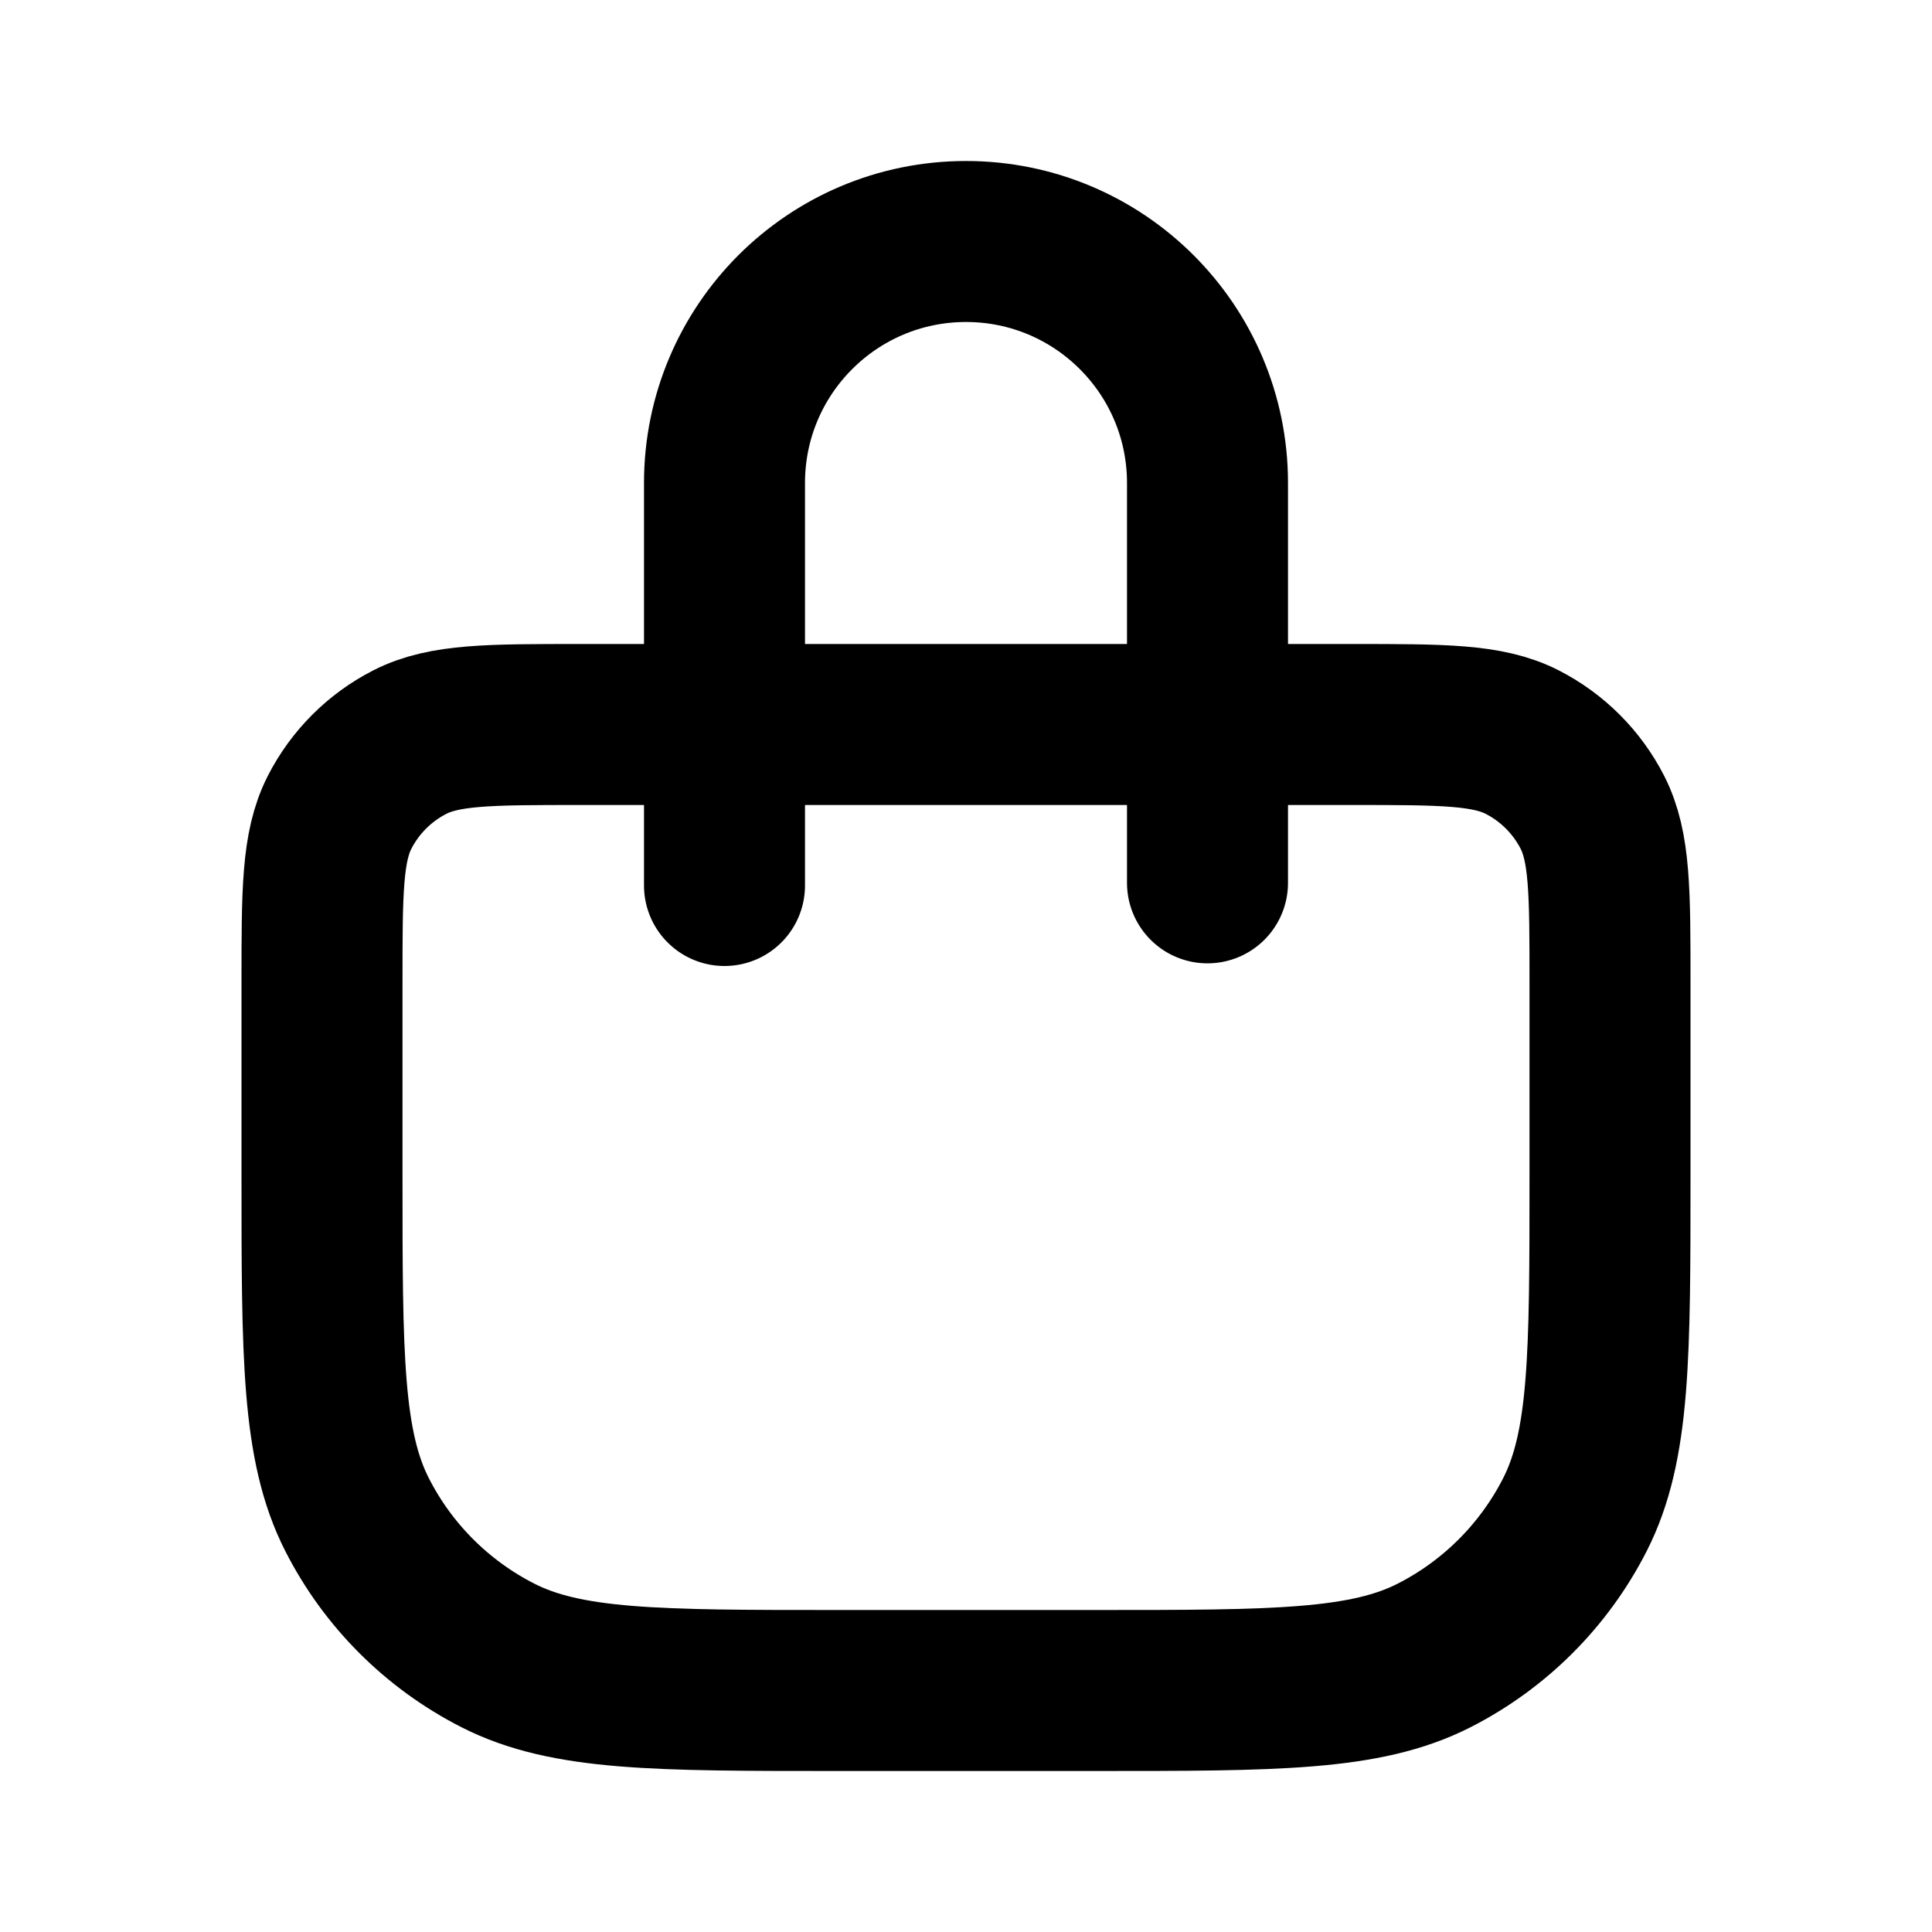
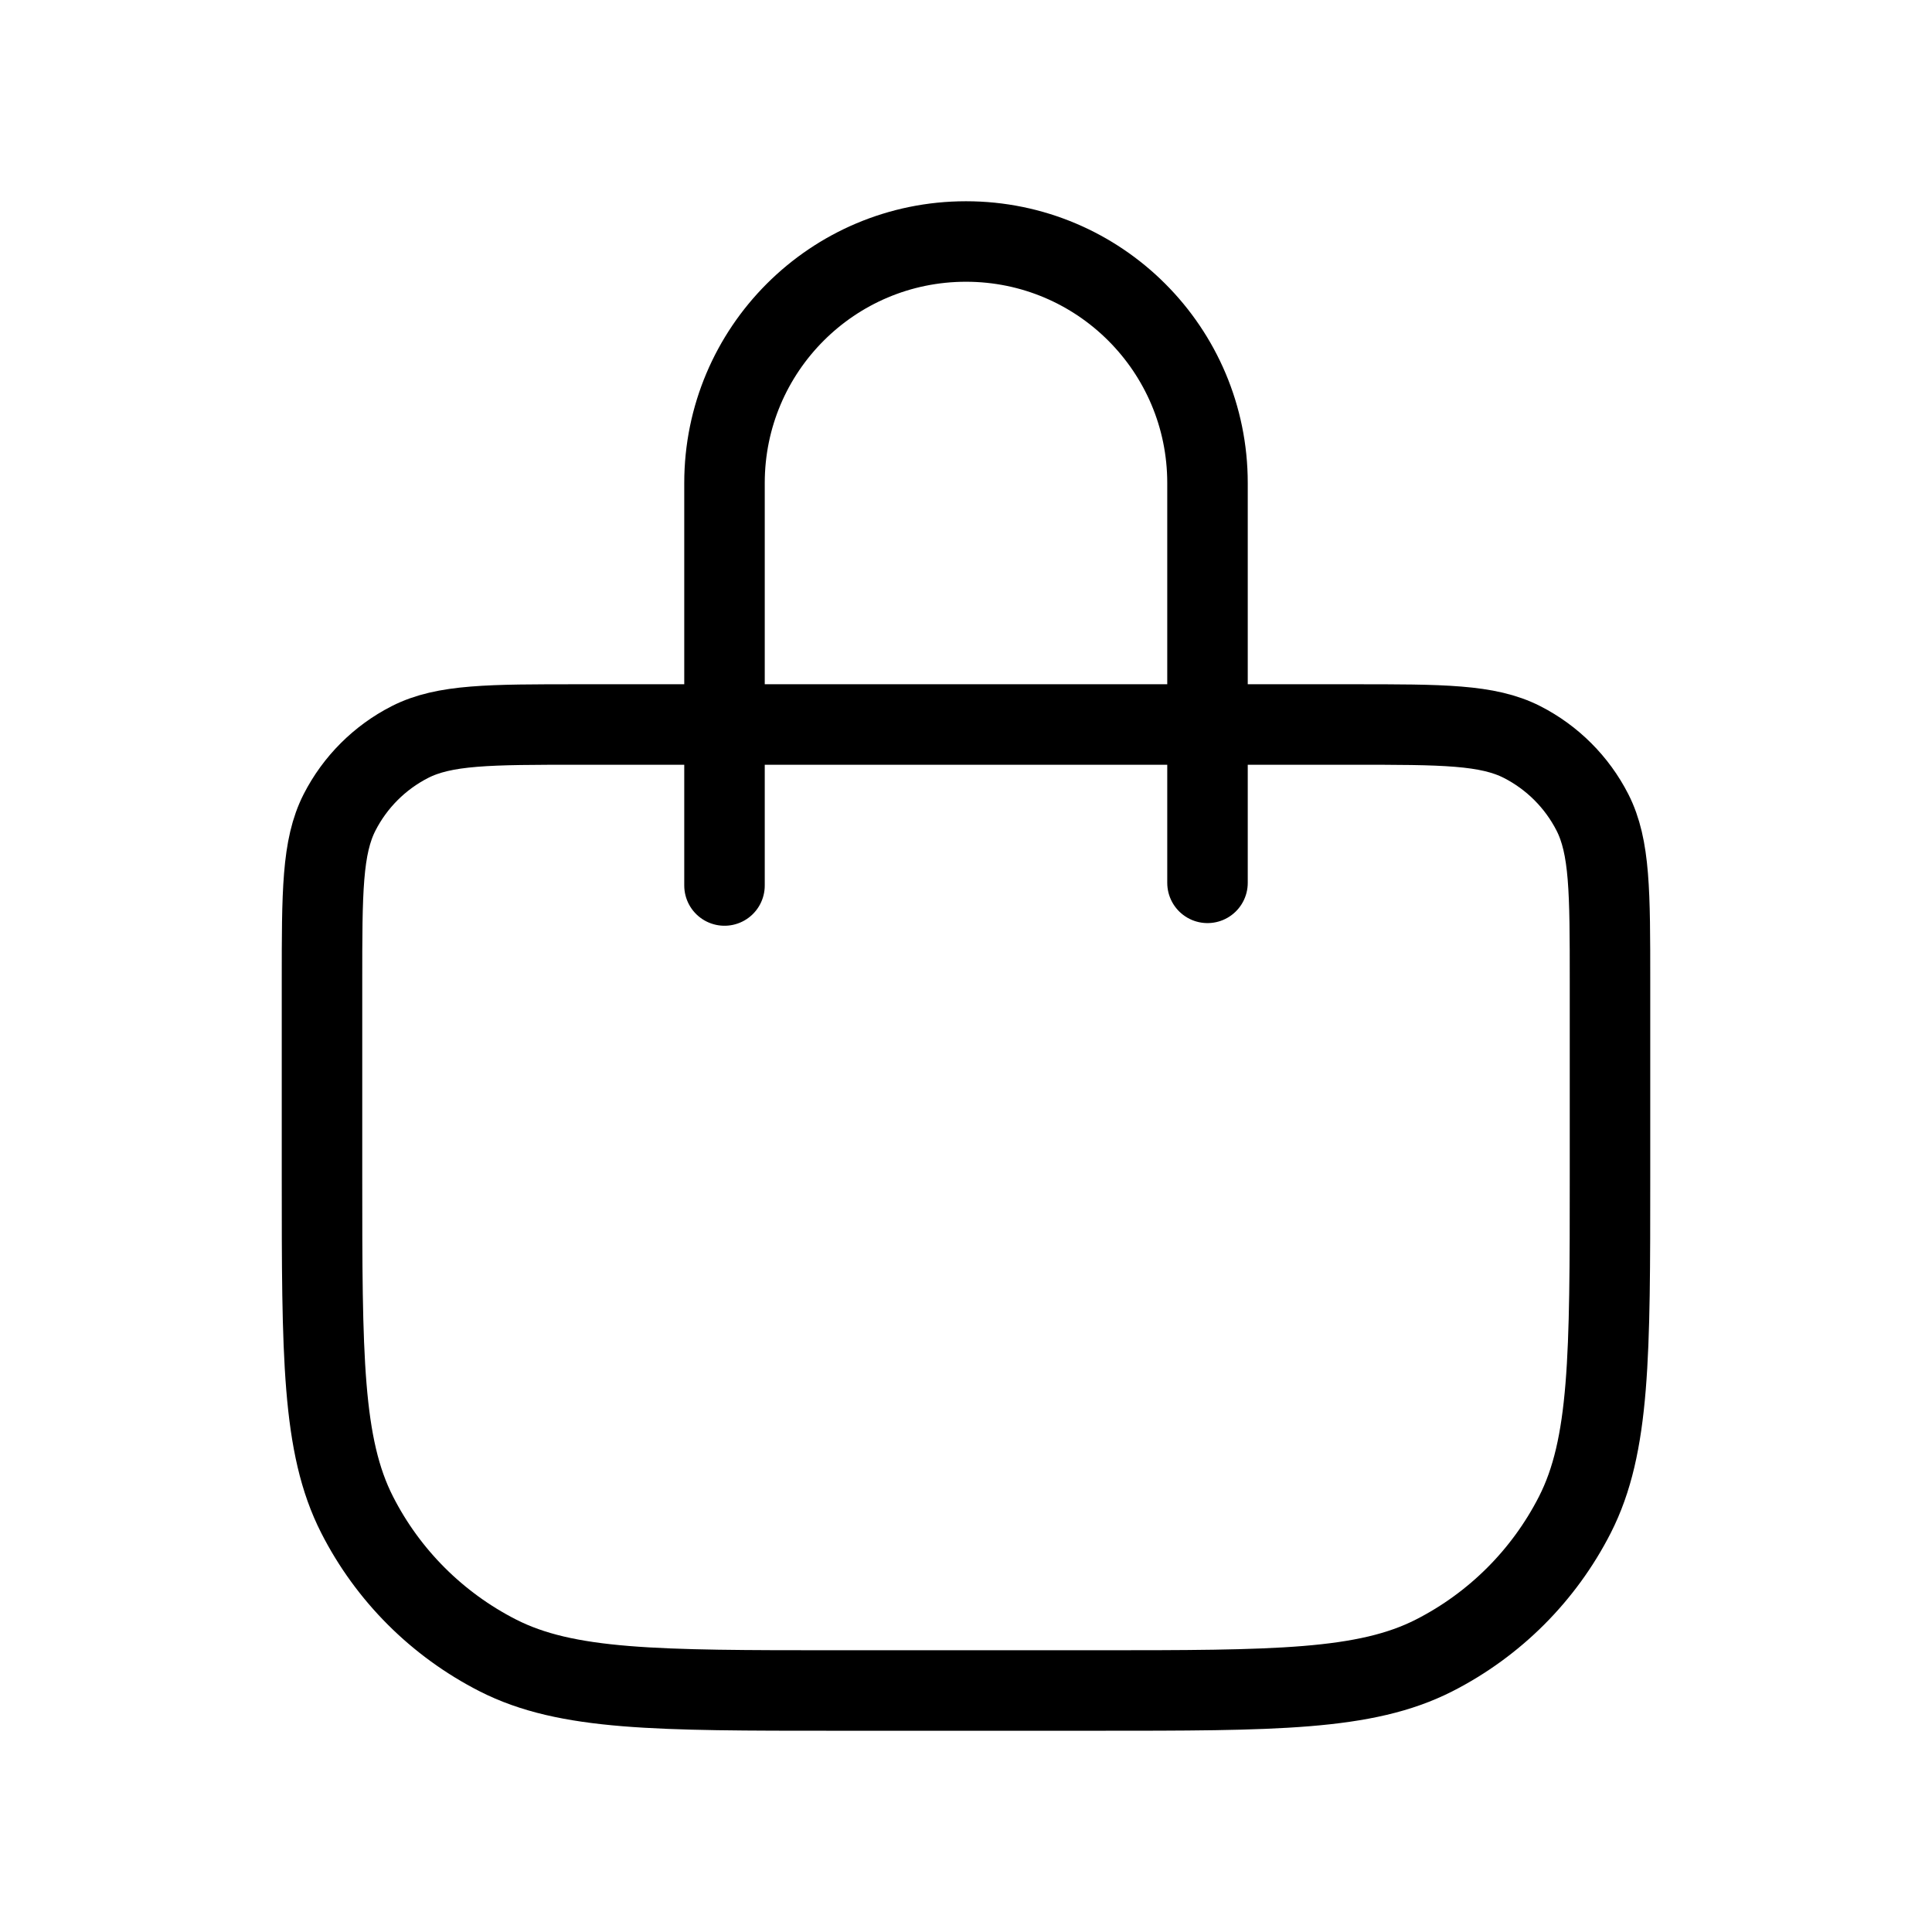
<svg xmlns="http://www.w3.org/2000/svg" width="800px" height="800px" viewBox="0 0 24 24" fill="none">
-   <path d="M9 11V6C9 4.343 10.343 3 12 3C13.657 3 15 4.343 15 6V10.967M10.4 21H13.6C15.84 21 16.96 21 17.816 20.564C18.569 20.18 19.18 19.569 19.564 18.816C20 17.96 20 16.84 20 14.6V12.2C20 11.08 20 10.52 19.782 10.092C19.59 9.716 19.284 9.41 18.908 9.218C18.48 9 17.92 9 16.8 9H7.2C6.08 9 5.52 9 5.092 9.218C4.716 9.41 4.41 9.716 4.218 10.092C4 10.52 4 11.08 4 12.2V14.6C4 16.84 4 17.96 4.436 18.816C4.819 19.569 5.431 20.18 6.184 20.564C7.04 21 8.16 21 10.4 21Z" stroke="black" stroke-width="2" stroke-linecap="round" stroke-linejoin="round" />
+   <path d="M9 11V6C9 4.343 10.343 3 12 3C13.657 3 15 4.343 15 6V10.967M10.4 21H13.6C15.84 21 16.96 21 17.816 20.564C18.569 20.18 19.18 19.569 19.564 18.816C20 17.96 20 16.84 20 14.6V12.2C20 11.08 20 10.52 19.782 10.092C19.59 9.716 19.284 9.41 18.908 9.218C18.48 9 17.92 9 16.8 9H7.2C6.08 9 5.52 9 5.092 9.218C4.716 9.41 4.41 9.716 4.218 10.092C4 10.52 4 11.08 4 12.2V14.6C4 16.84 4 17.96 4.436 18.816C4.819 19.569 5.431 20.18 6.184 20.564C7.04 21 8.16 21 10.4 21Z" stroke="black" stroke-width="1" stroke-linecap="round" stroke-linejoin="round" />
</svg>
